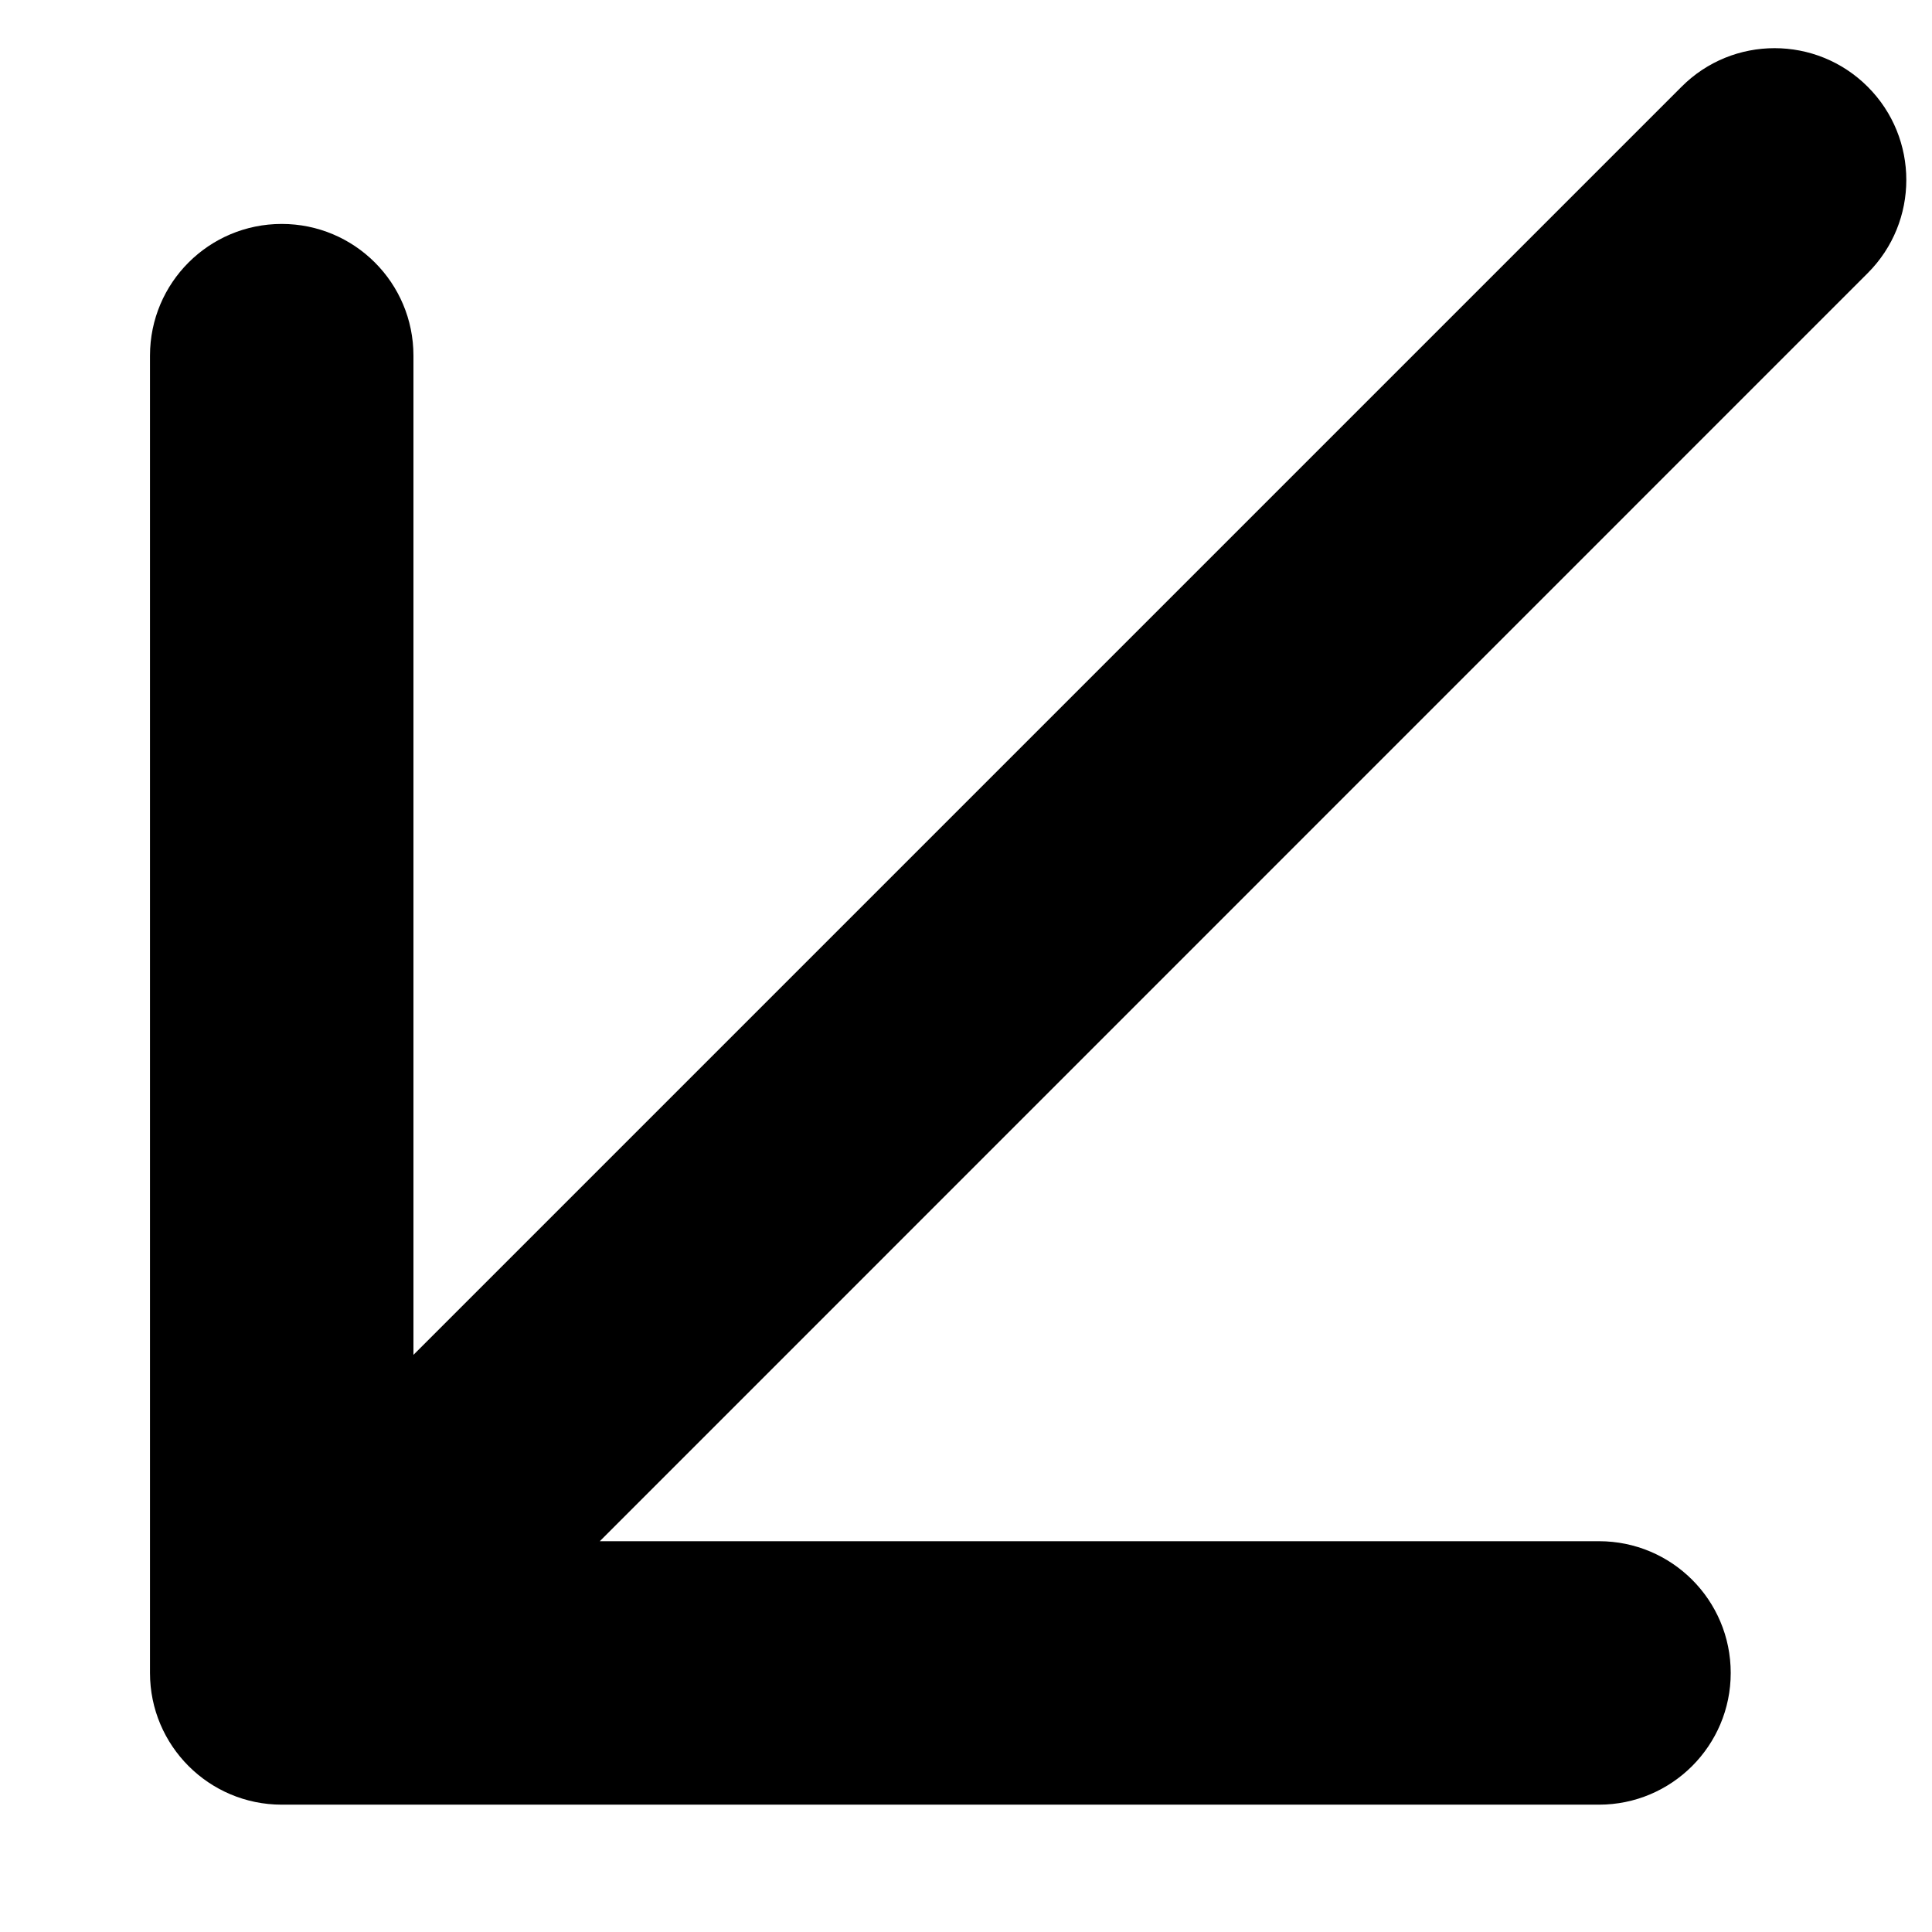
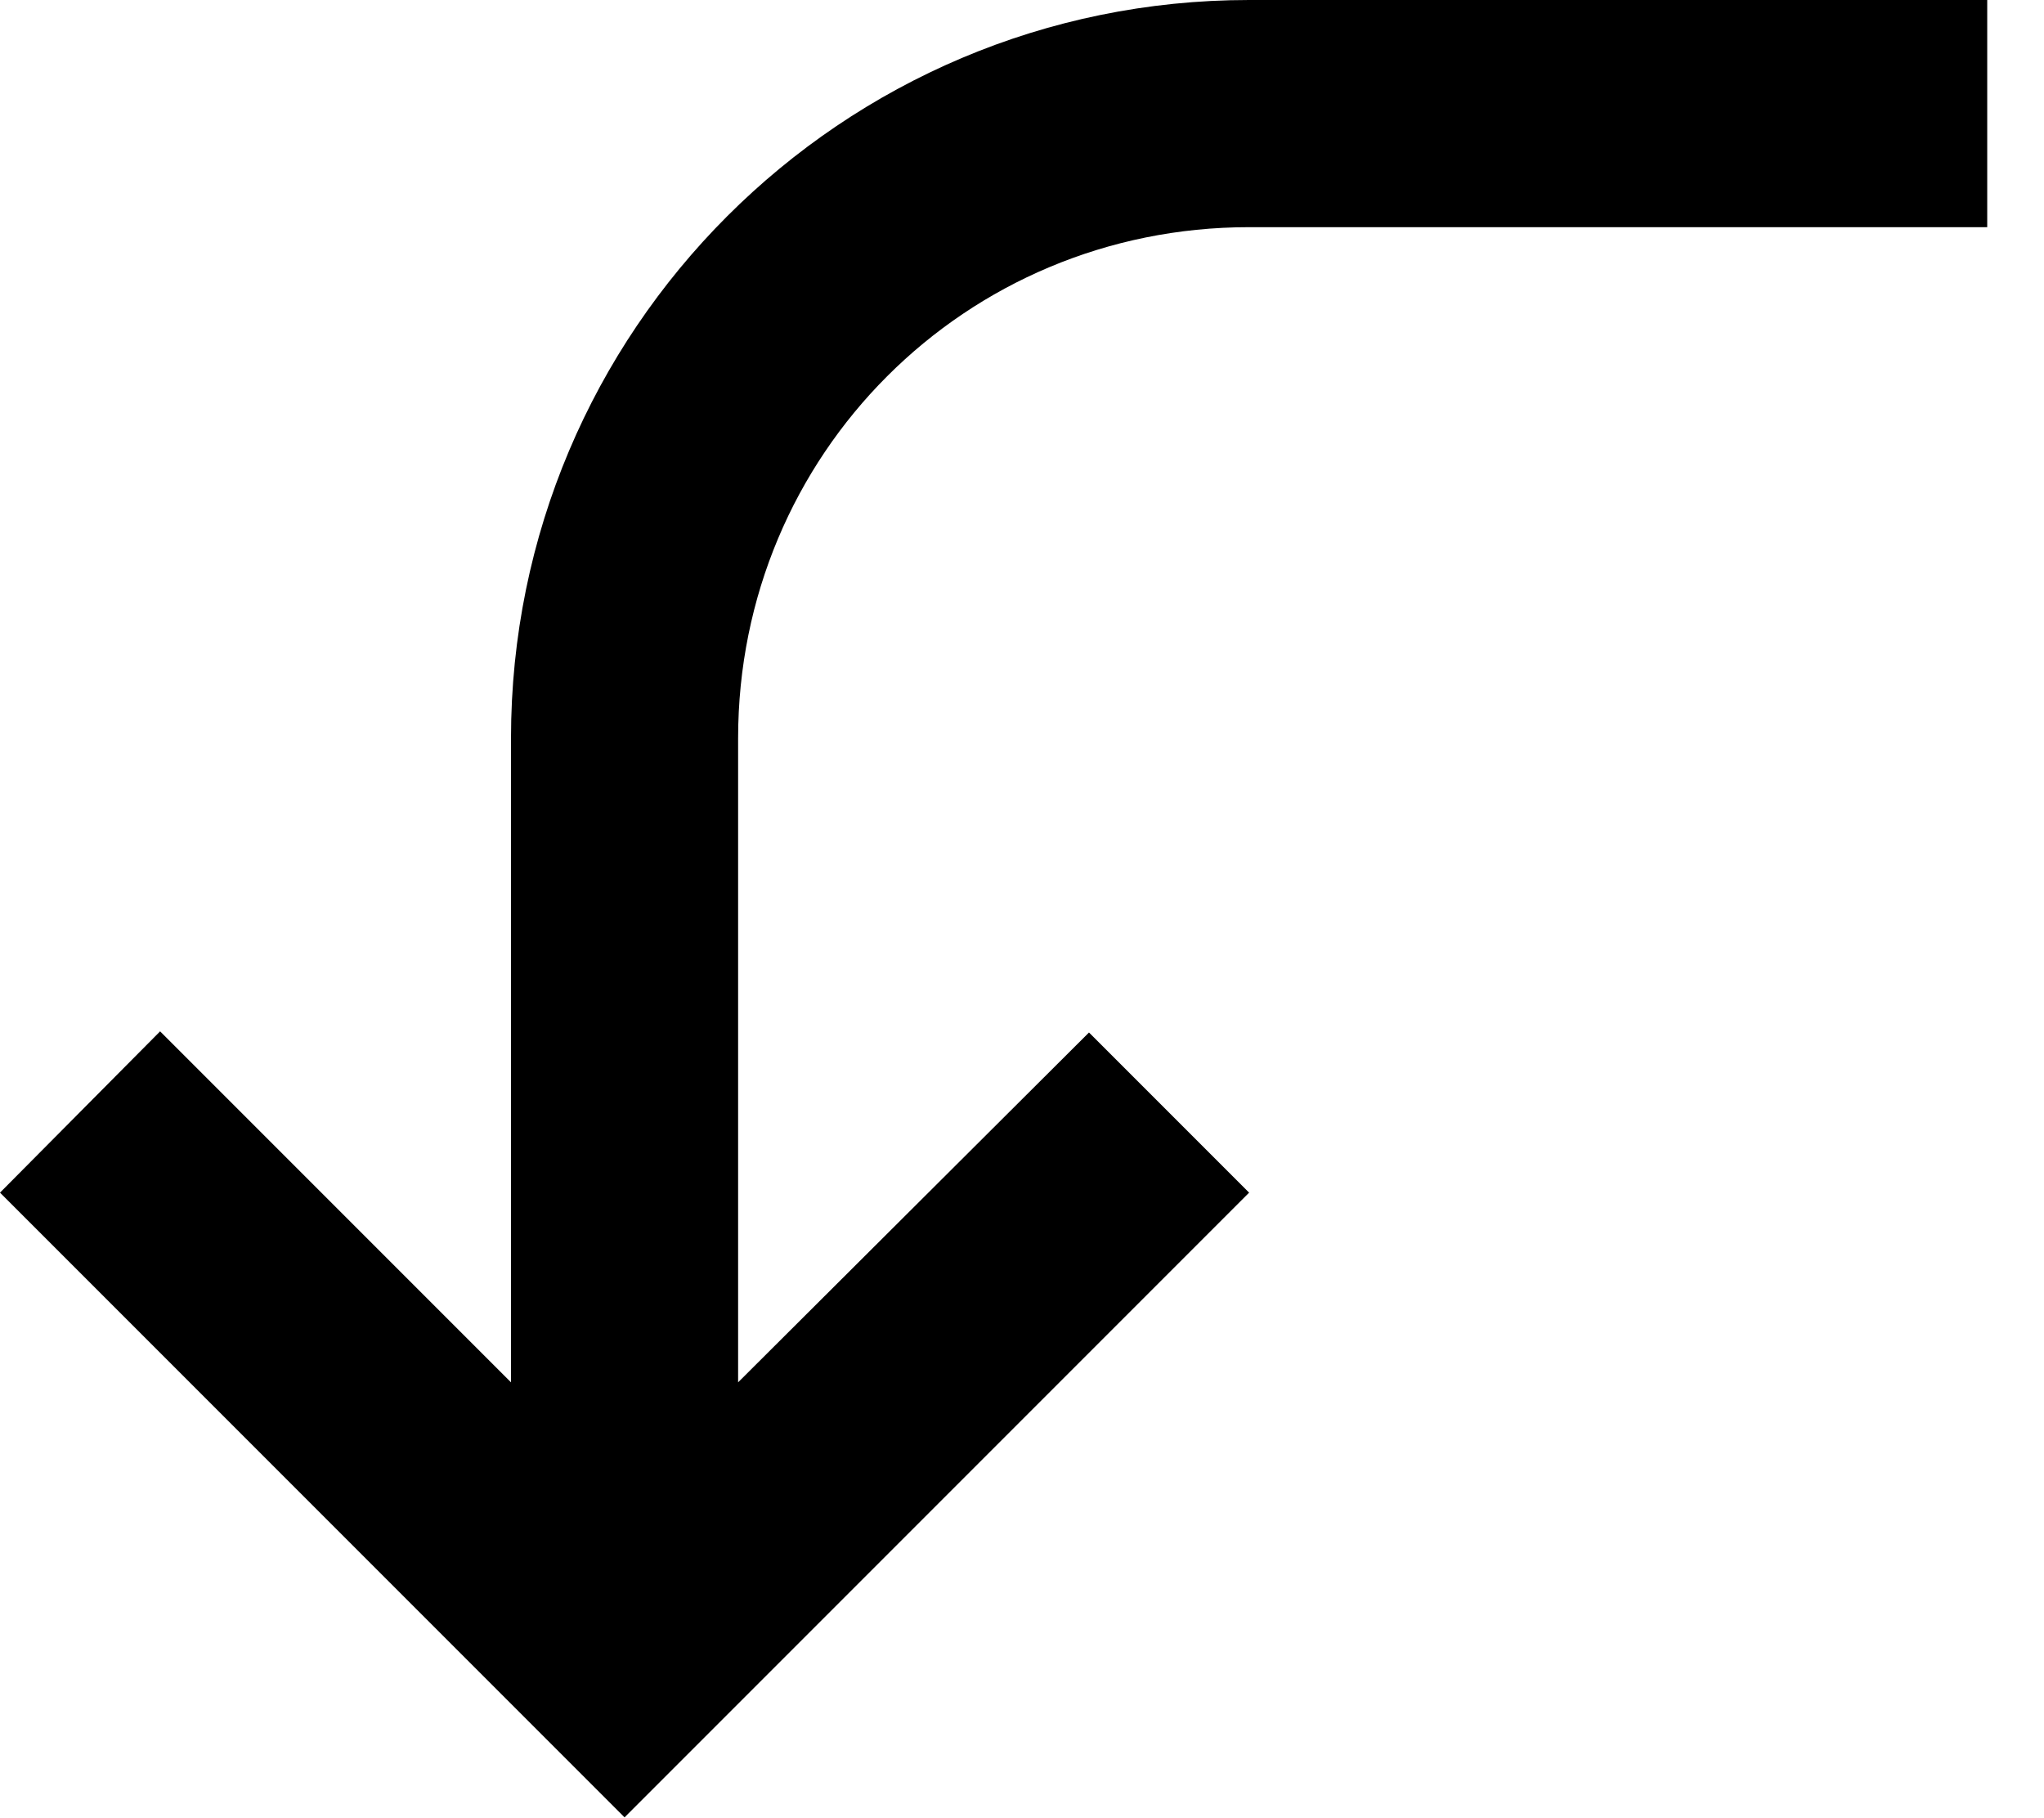
- <svg xmlns="http://www.w3.org/2000/svg" width="11" height="11" viewBox="0 0 11 11" fill="none">
-   <path fill-rule="evenodd" clip-rule="evenodd" d="M10.634 0.494C10.341 0.201 9.866 0.201 9.574 0.494L2.354 7.714V2.025C2.354 1.61 2.018 1.275 1.604 1.275C1.19 1.275 0.854 1.61 0.854 2.025V9.525C0.854 9.939 1.19 10.275 1.604 10.275H9.104C9.518 10.275 9.854 9.939 9.854 9.525C9.854 9.11 9.518 8.775 9.104 8.775H3.415L10.634 1.555C10.927 1.262 10.927 0.787 10.634 0.494Z" fill="currentColor" />
+ <svg xmlns="http://www.w3.org/2000/svg" width="18" height="16" viewBox="0 0 18 16" fill="none">
+   <path d="M17.5 0V2H11C8.5 2 6.5 4 6.5 6.5V12.17L9.59 9.09L11 10.5L5.5 16L0 10.5L1.41 9.08L4.5 12.17V6.5C4.5 2.91 7.41 0 11 0H17.5Z" fill="black" />
</svg>
